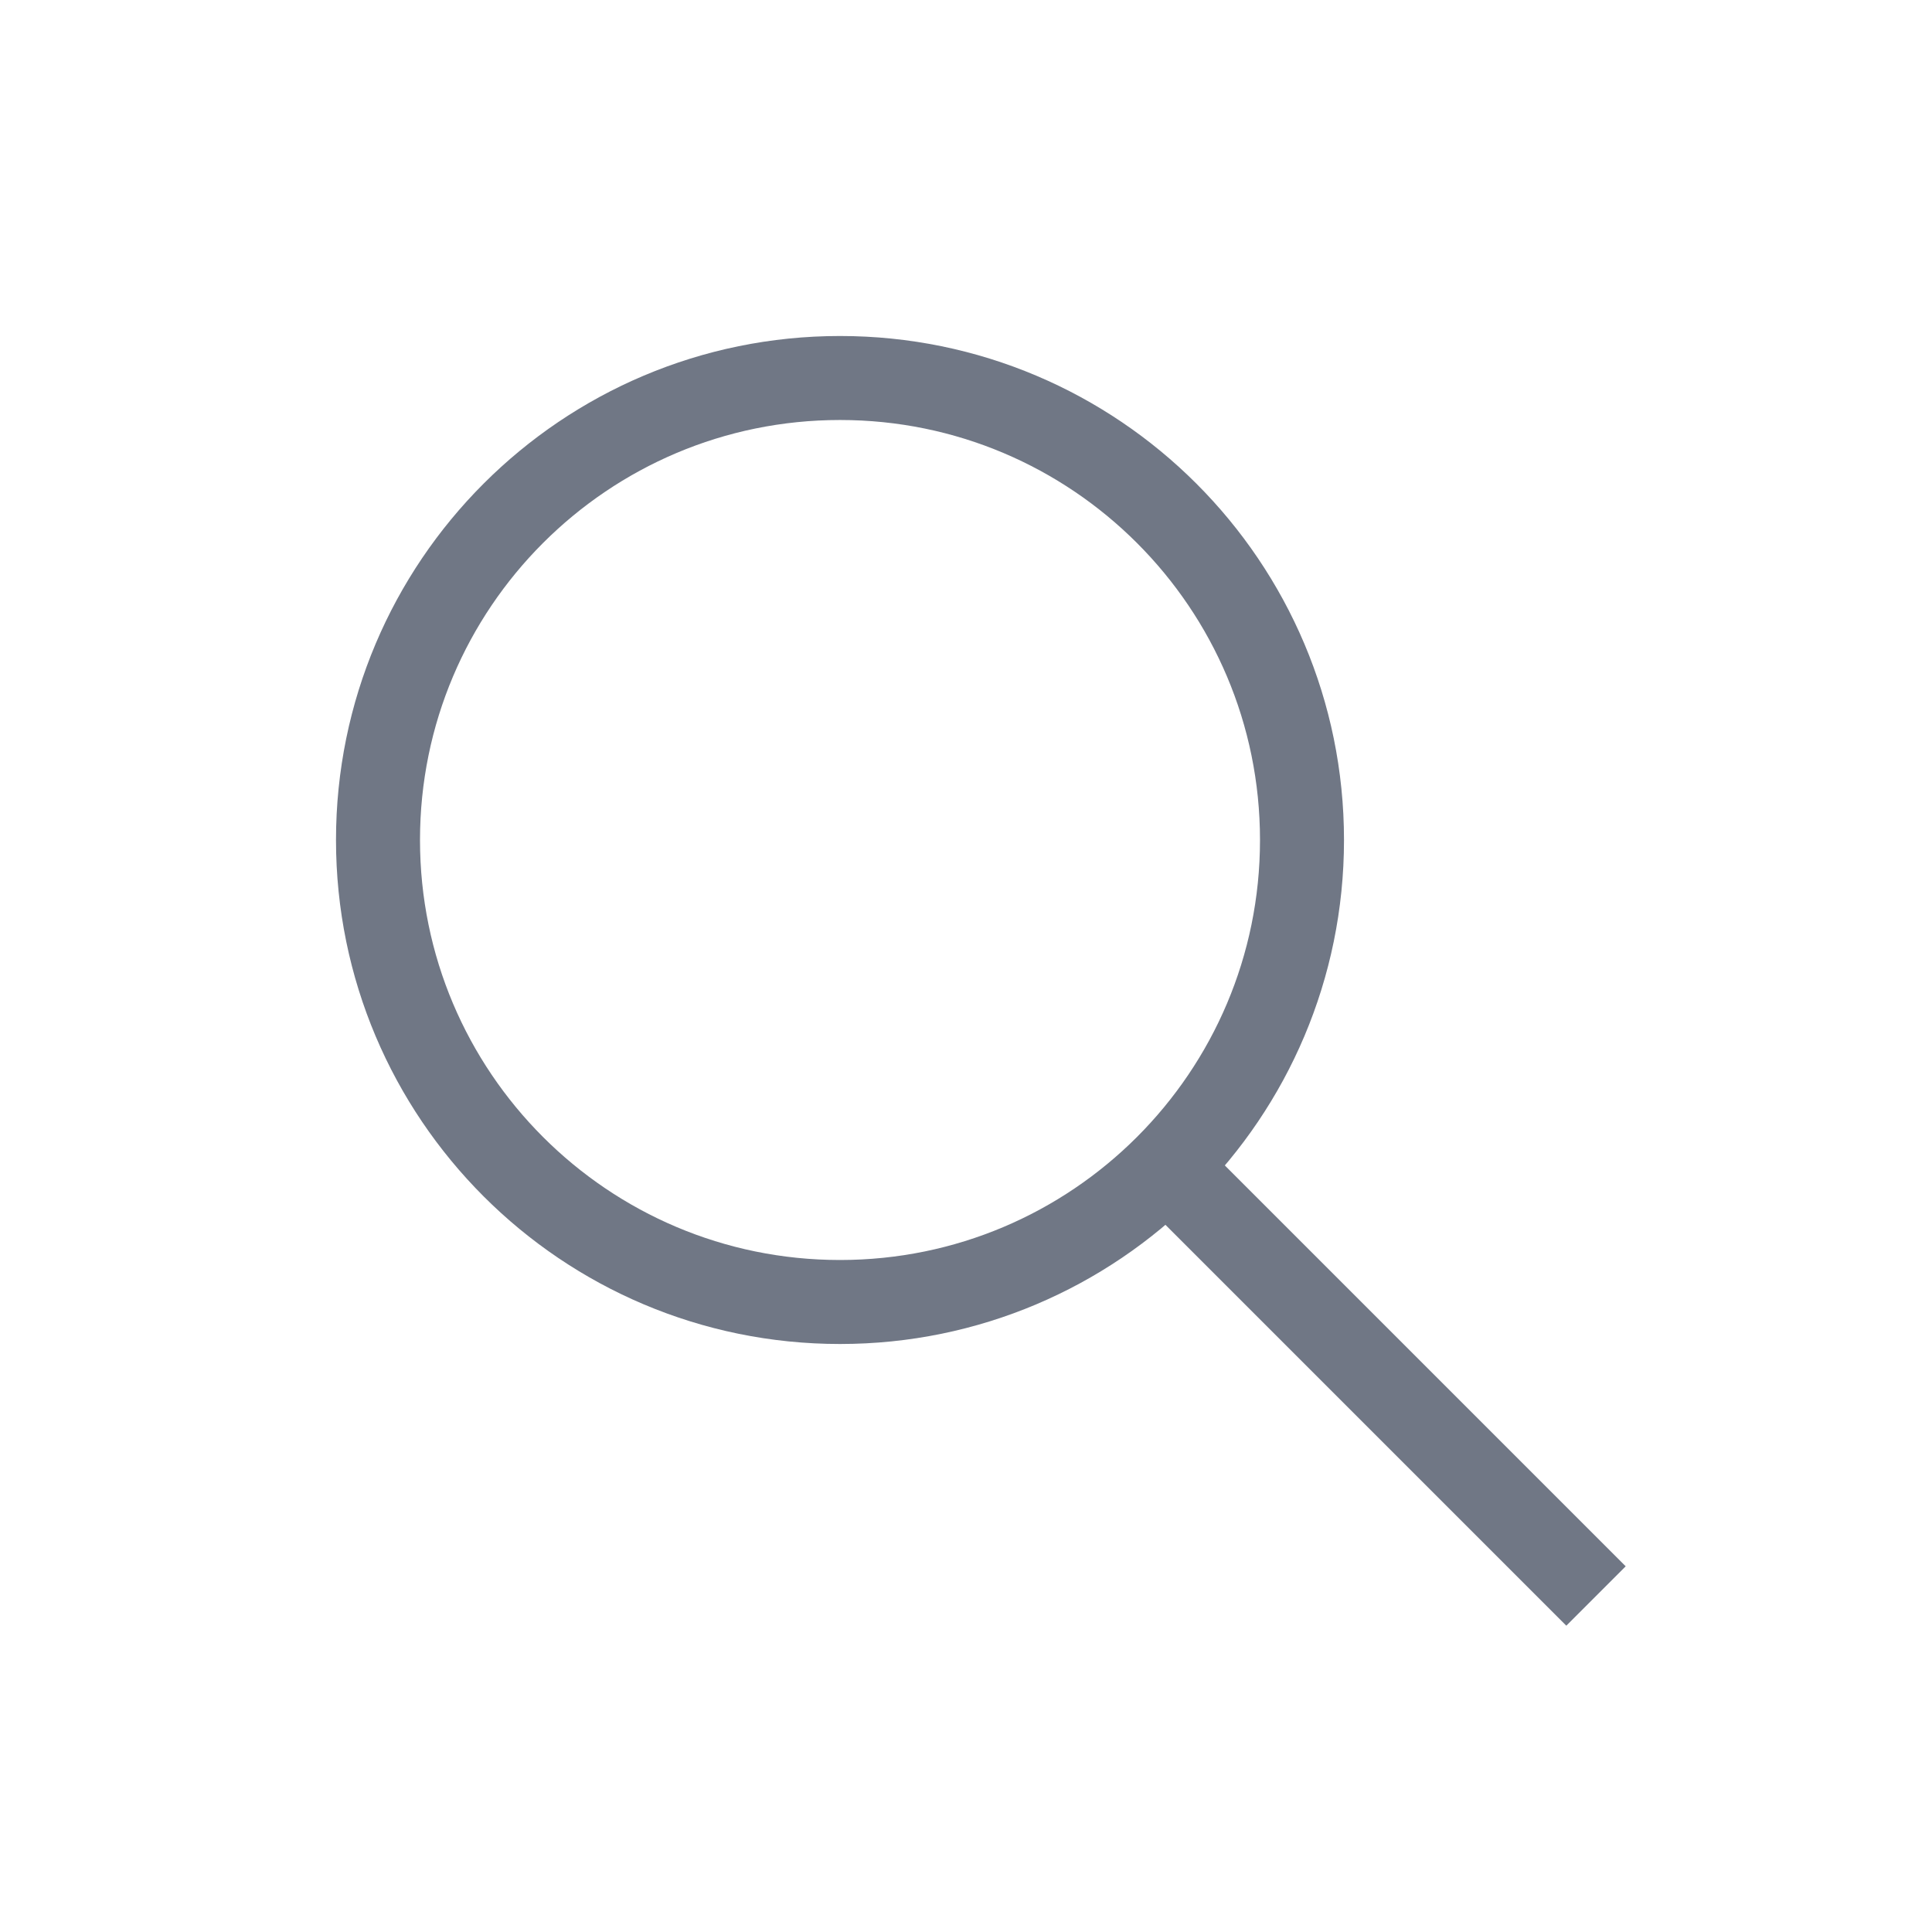
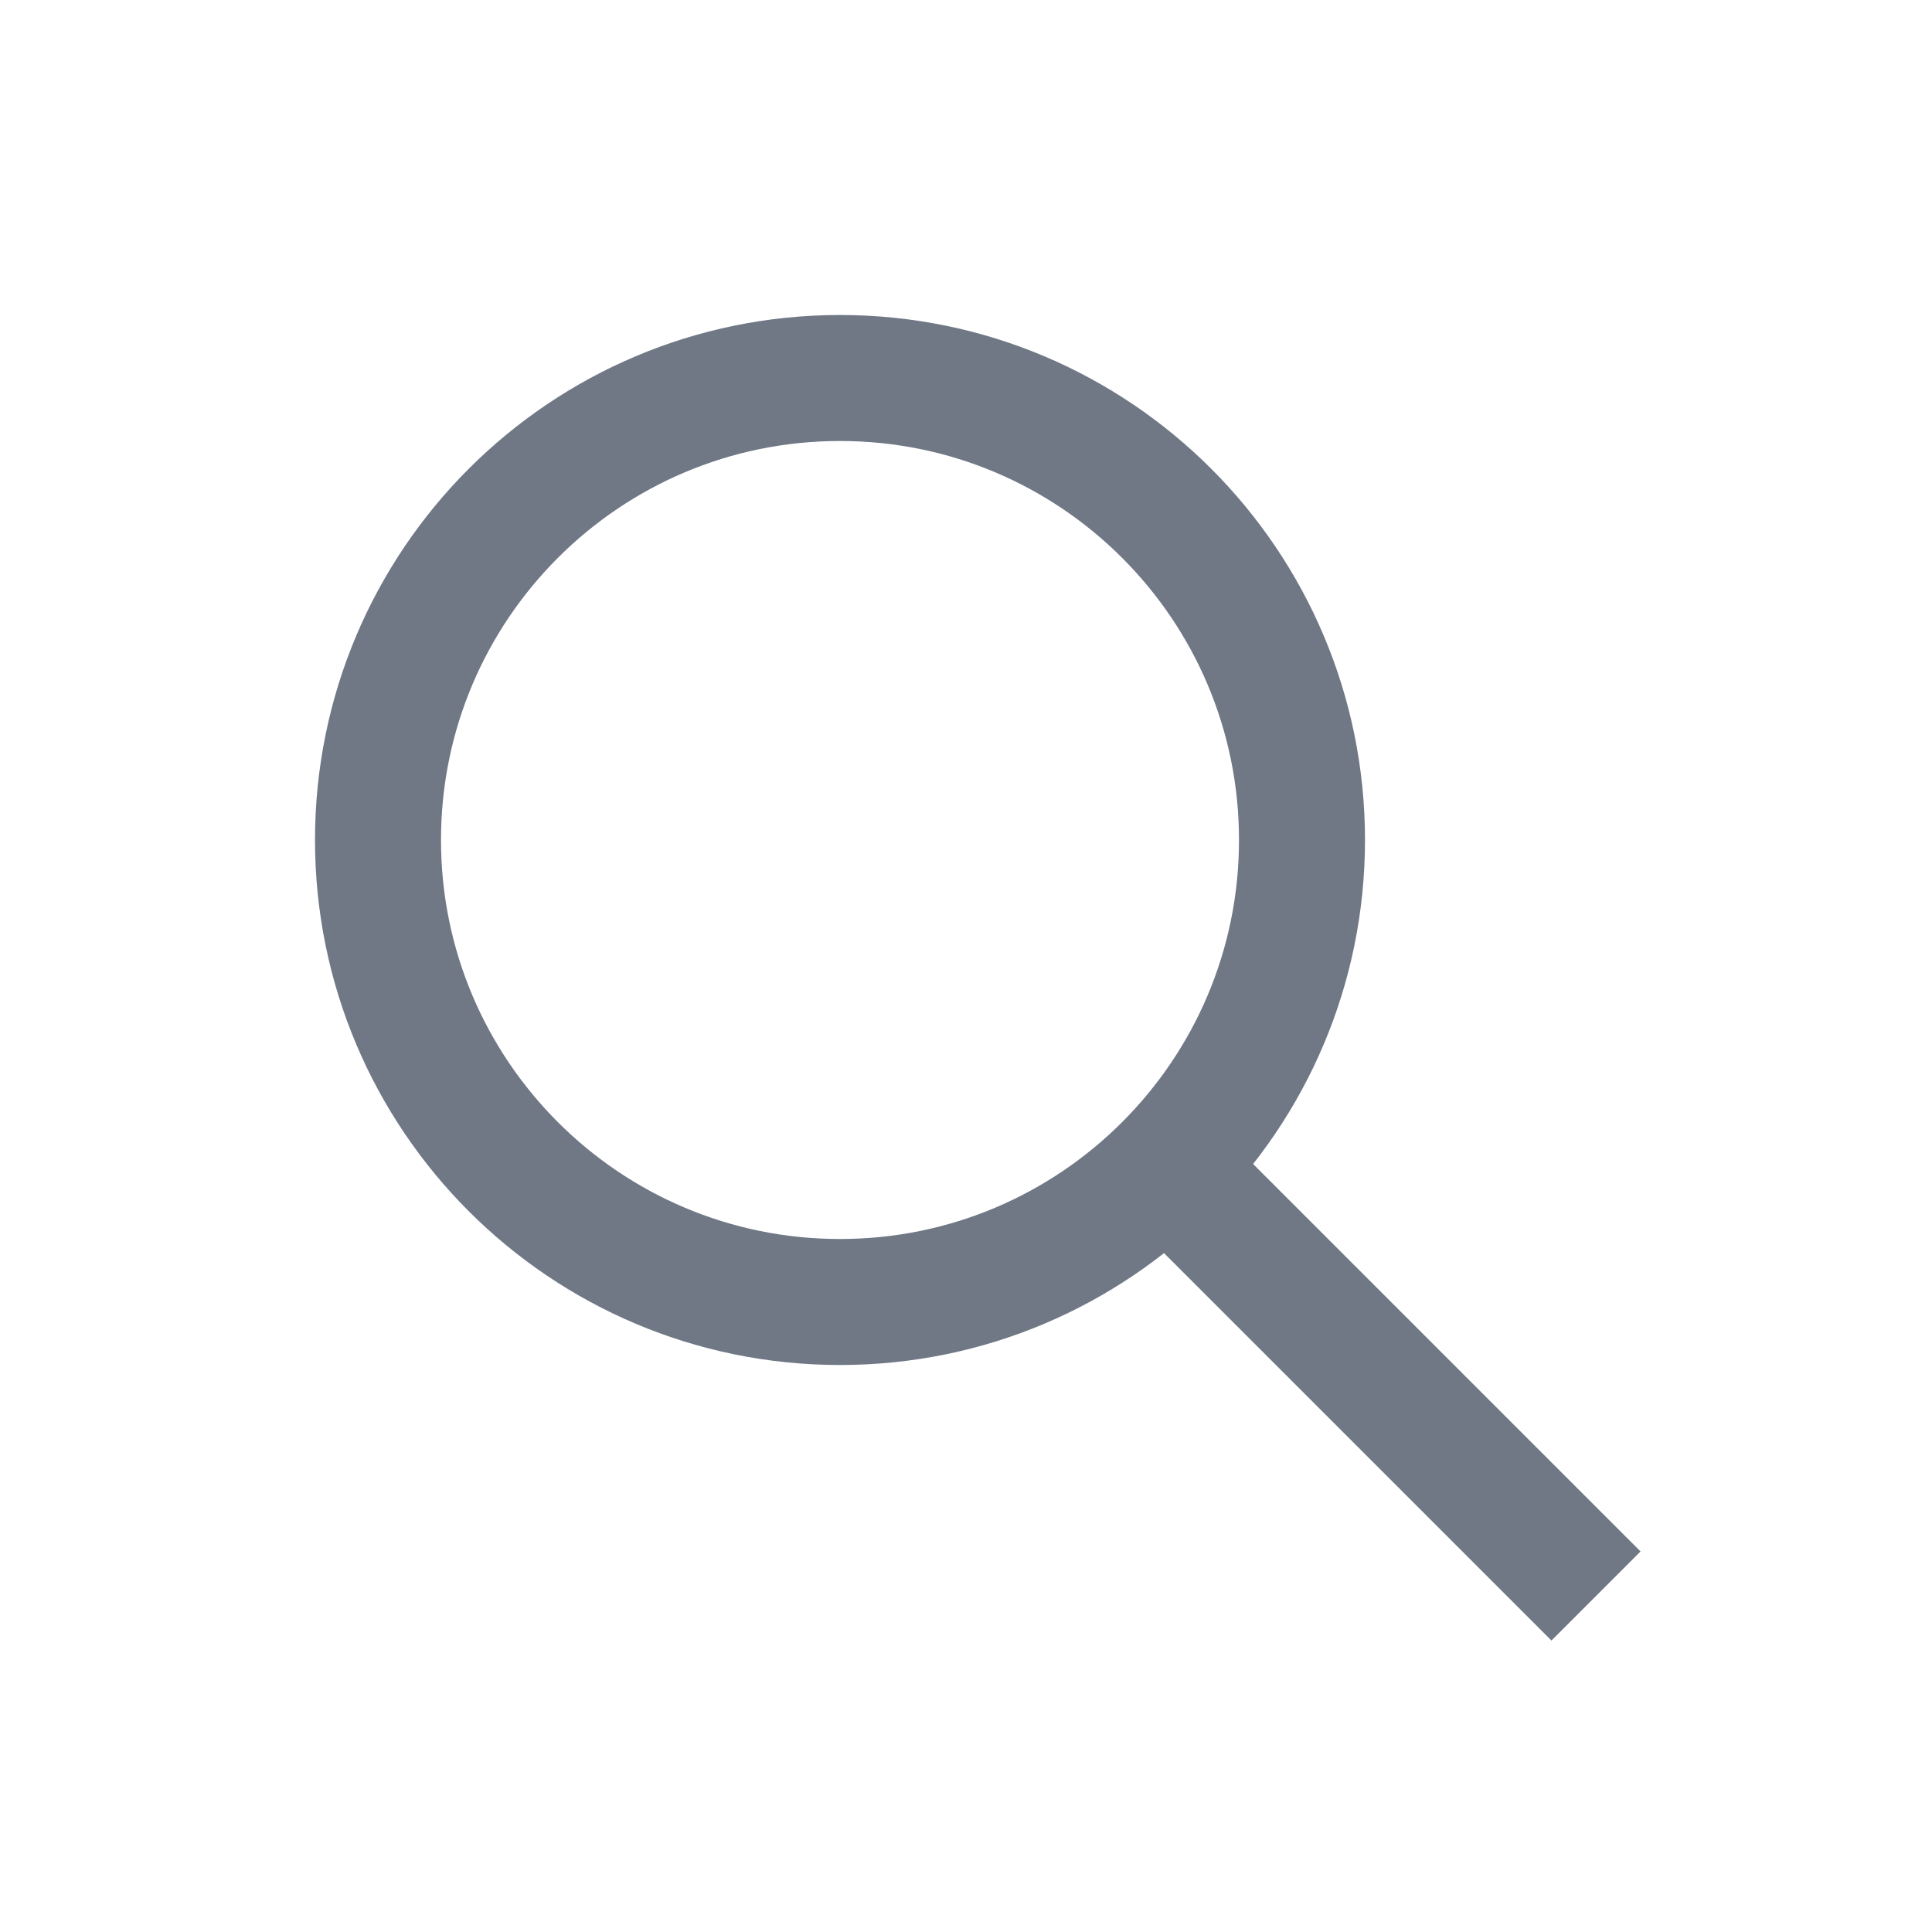
<svg xmlns="http://www.w3.org/2000/svg" width="46" height="46" viewBox="0 0 46 46">
  <defs>
    <clipPath id="clip-Plan_de_travail_1">
      <rect width="46" height="46" />
    </clipPath>
  </defs>
  <g id="Plan_de_travail_1" data-name="Plan de travail – 1" clip-path="url(#clip-Plan_de_travail_1)">
    <g id="Loupe" transform="translate(8 8)">
-       <g id="Ellipse_1" data-name="Ellipse 1" fill="none" stroke="#707785" stroke-width="2">
+       <g id="Ellipse_1" data-name="Ellipse 1" fill="none" stroke="#707785" stroke-width="3">
        <circle cx="12" cy="12" r="12" stroke="none" />
        <circle cx="12" cy="12" r="11" fill="none" />
      </g>
-       <line id="Ligne_1" data-name="Ligne 1" x2="10" y2="10" transform="translate(20 20)" fill="none" stroke="#707785" stroke-width="2" />
+       <line id="Ligne_1" data-name="Ligne 1" x2="10" y2="10" transform="translate(20 20)" fill="none" stroke="#707785" stroke-width="3" />
    </g>
  </g>
</svg>
